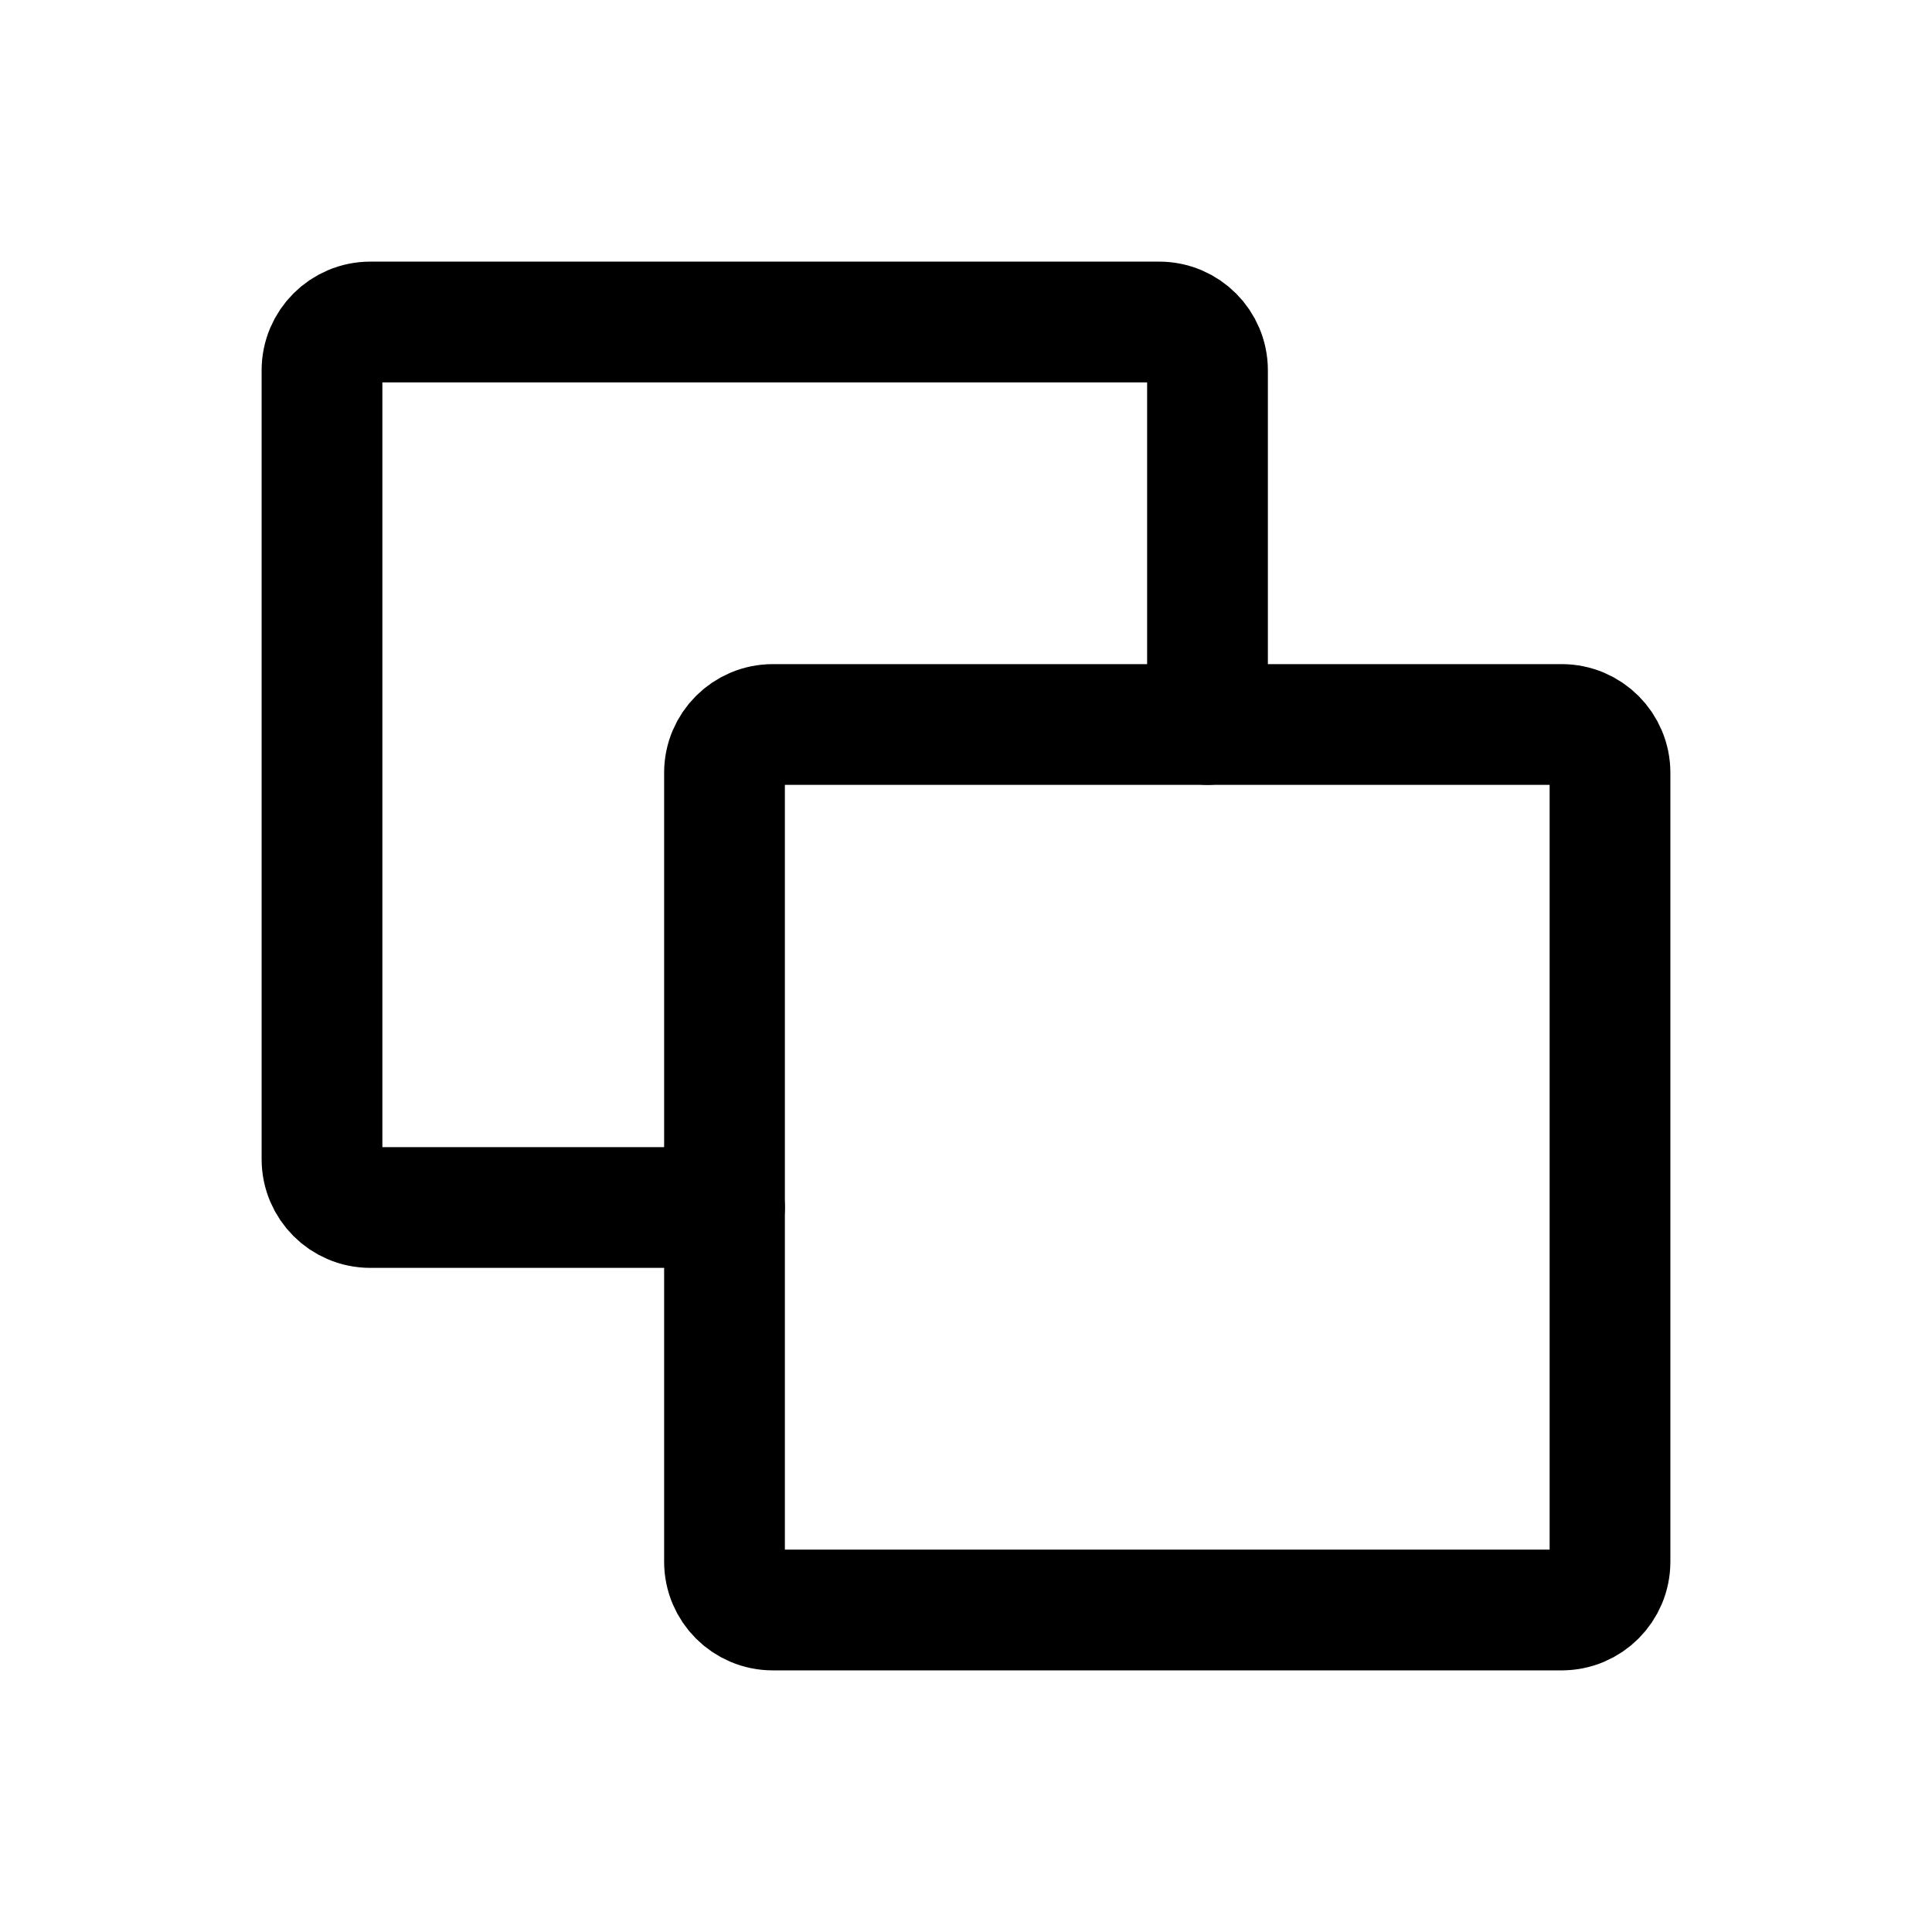
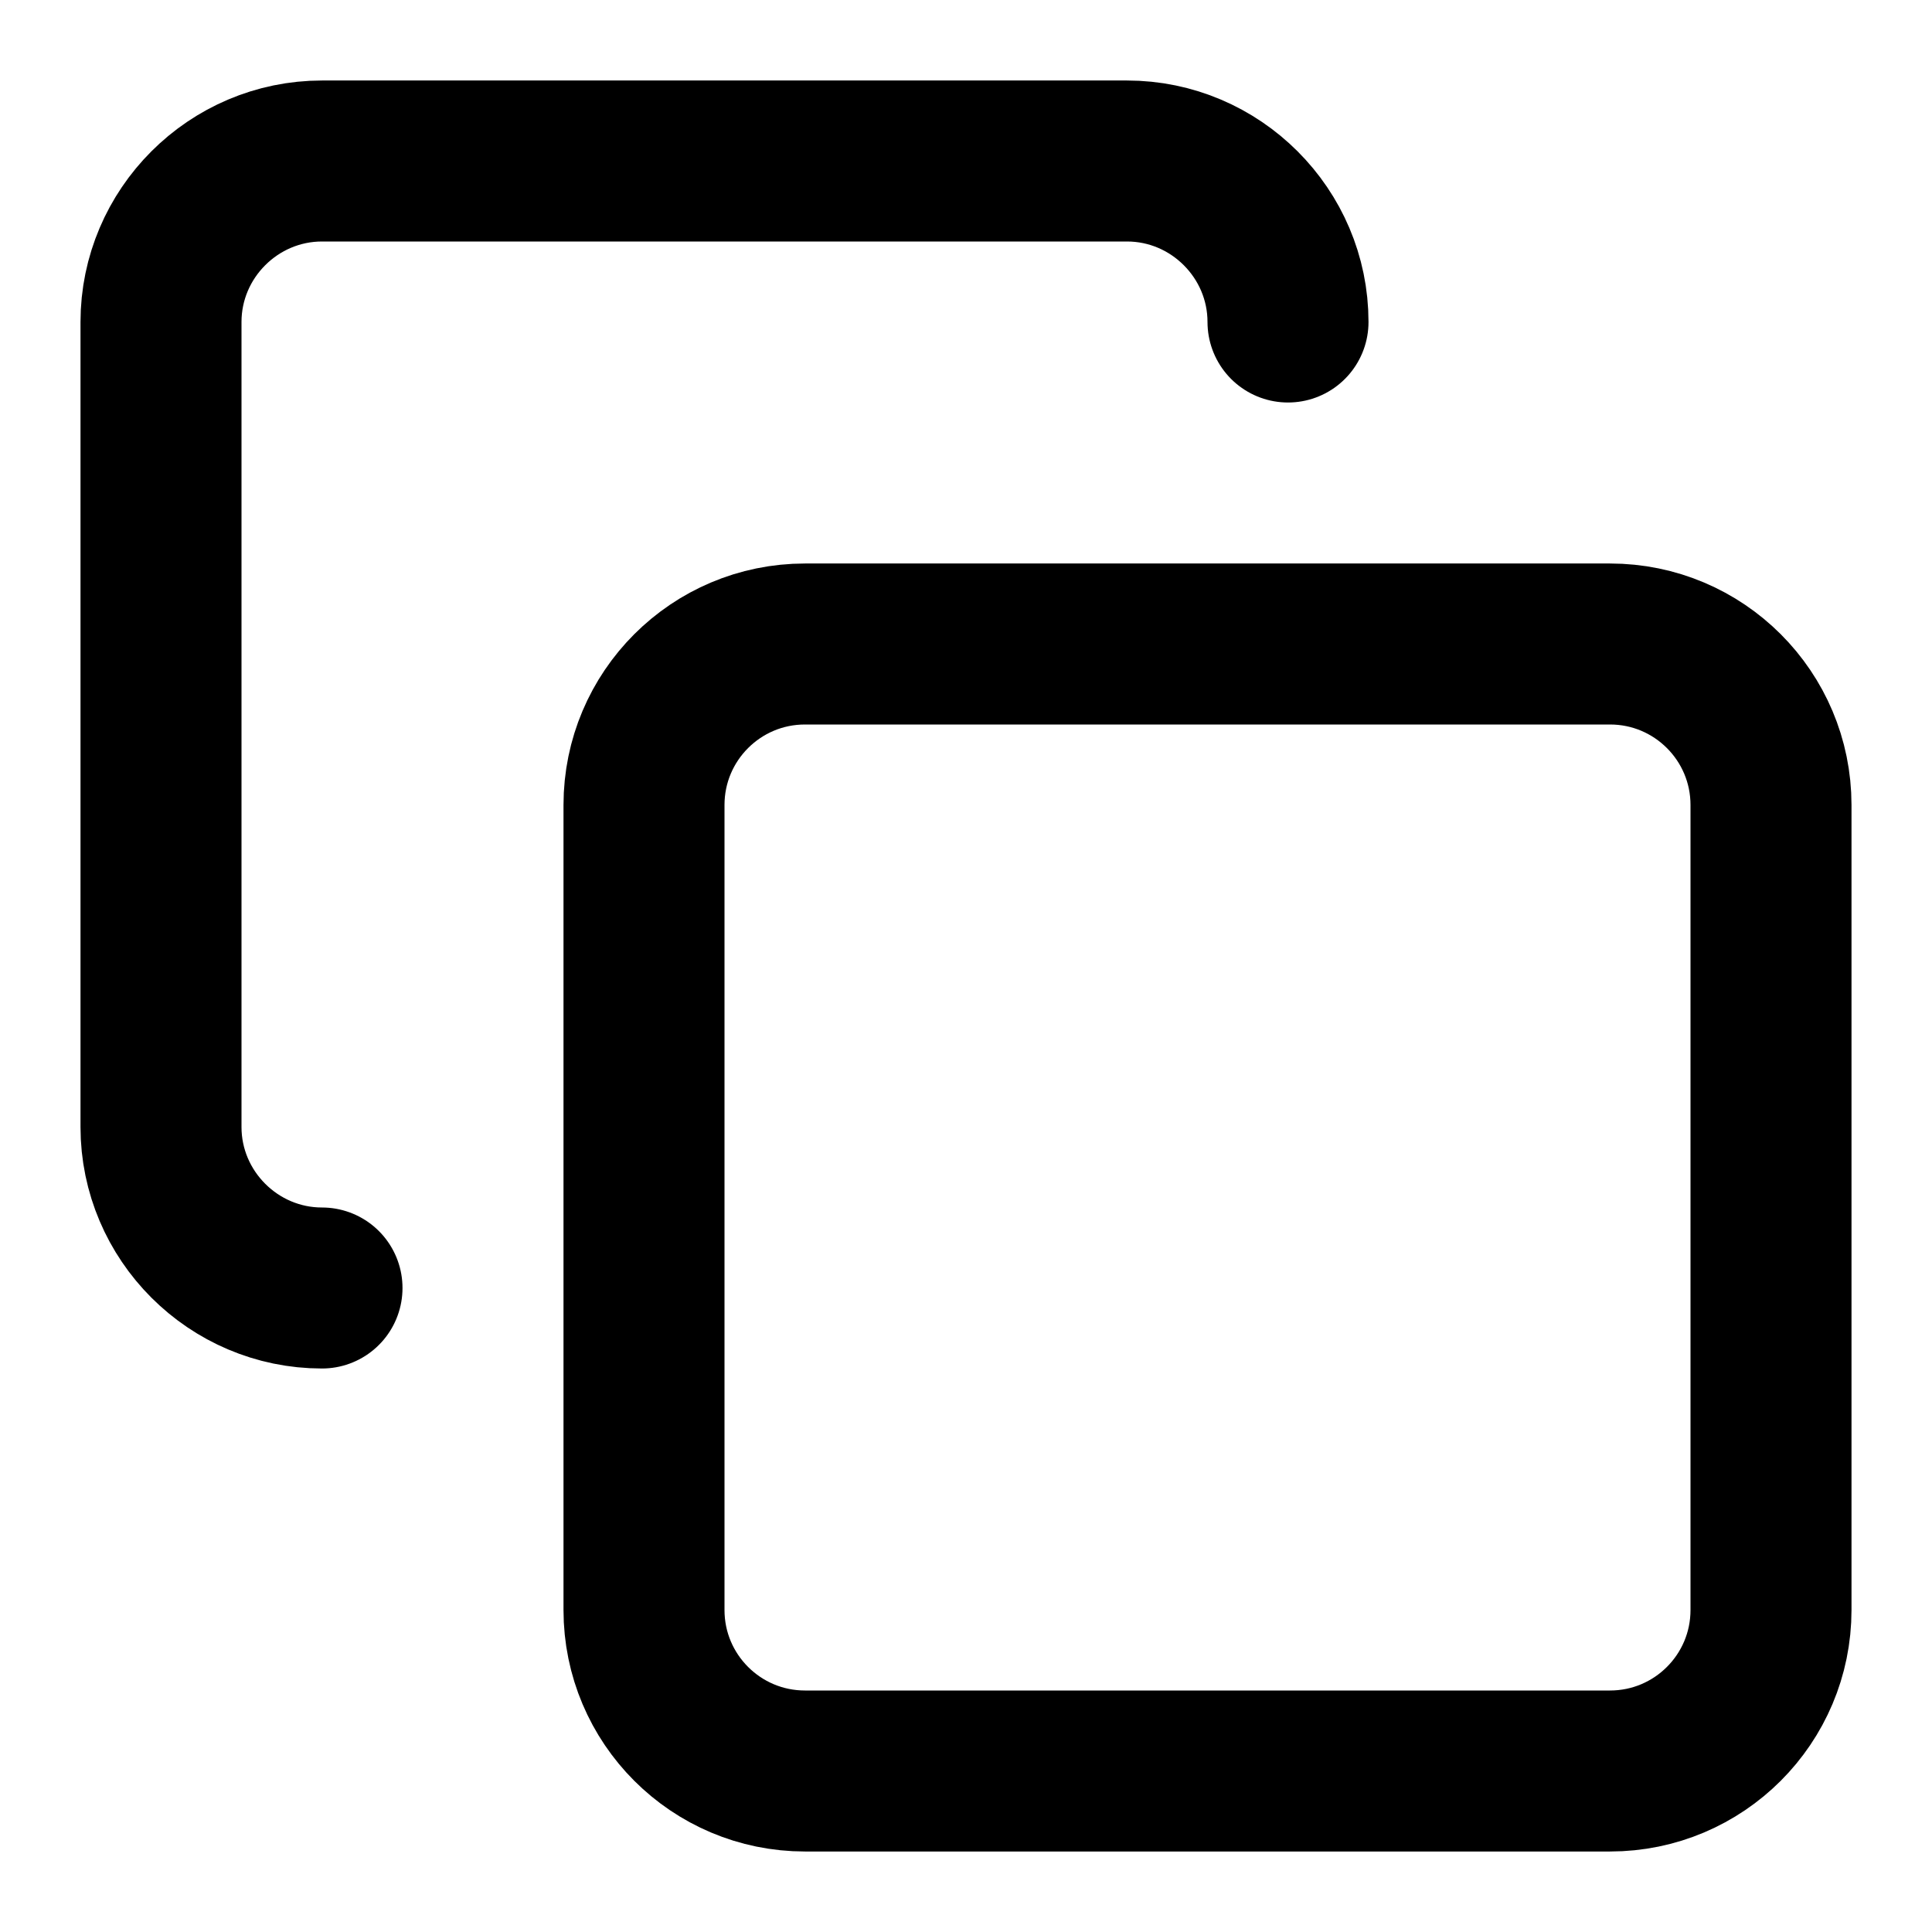
- <svg xmlns="http://www.w3.org/2000/svg" width="1em" height="1em" viewBox="0 0 24 24">
-   <g fill="none" stroke="currentColor" stroke-linecap="round" stroke-linejoin="round" stroke-width="1.5">
-     <path d="M19.4 20H9.6a.6.6 0 0 1-.6-.6V9.6a.6.6 0 0 1 .6-.6h9.8a.6.6 0 0 1 .6.6v9.8a.6.6 0 0 1-.6.6" />
-     <path d="M15 9V4.6a.6.6 0 0 0-.6-.6H4.6a.6.6 0 0 0-.6.6v9.8a.6.6 0 0 0 .6.6H9" />
-   </g>
+ <svg xmlns="http://www.w3.org/2000/svg" width="24" height="24" viewBox="0 0 24 24" fill="none" stroke="currentColor" stroke-width="2" stroke-linecap="round" stroke-linejoin="round" class="lucide lucide-copy-icon lucide-copy">
+   <rect width="14" height="14" x="8" y="8" rx="2" ry="2" />
+   <path d="M4 16c-1.1 0-2-.9-2-2V4c0-1.1.9-2 2-2h10c1.1 0 2 .9 2 2" />
</svg>
